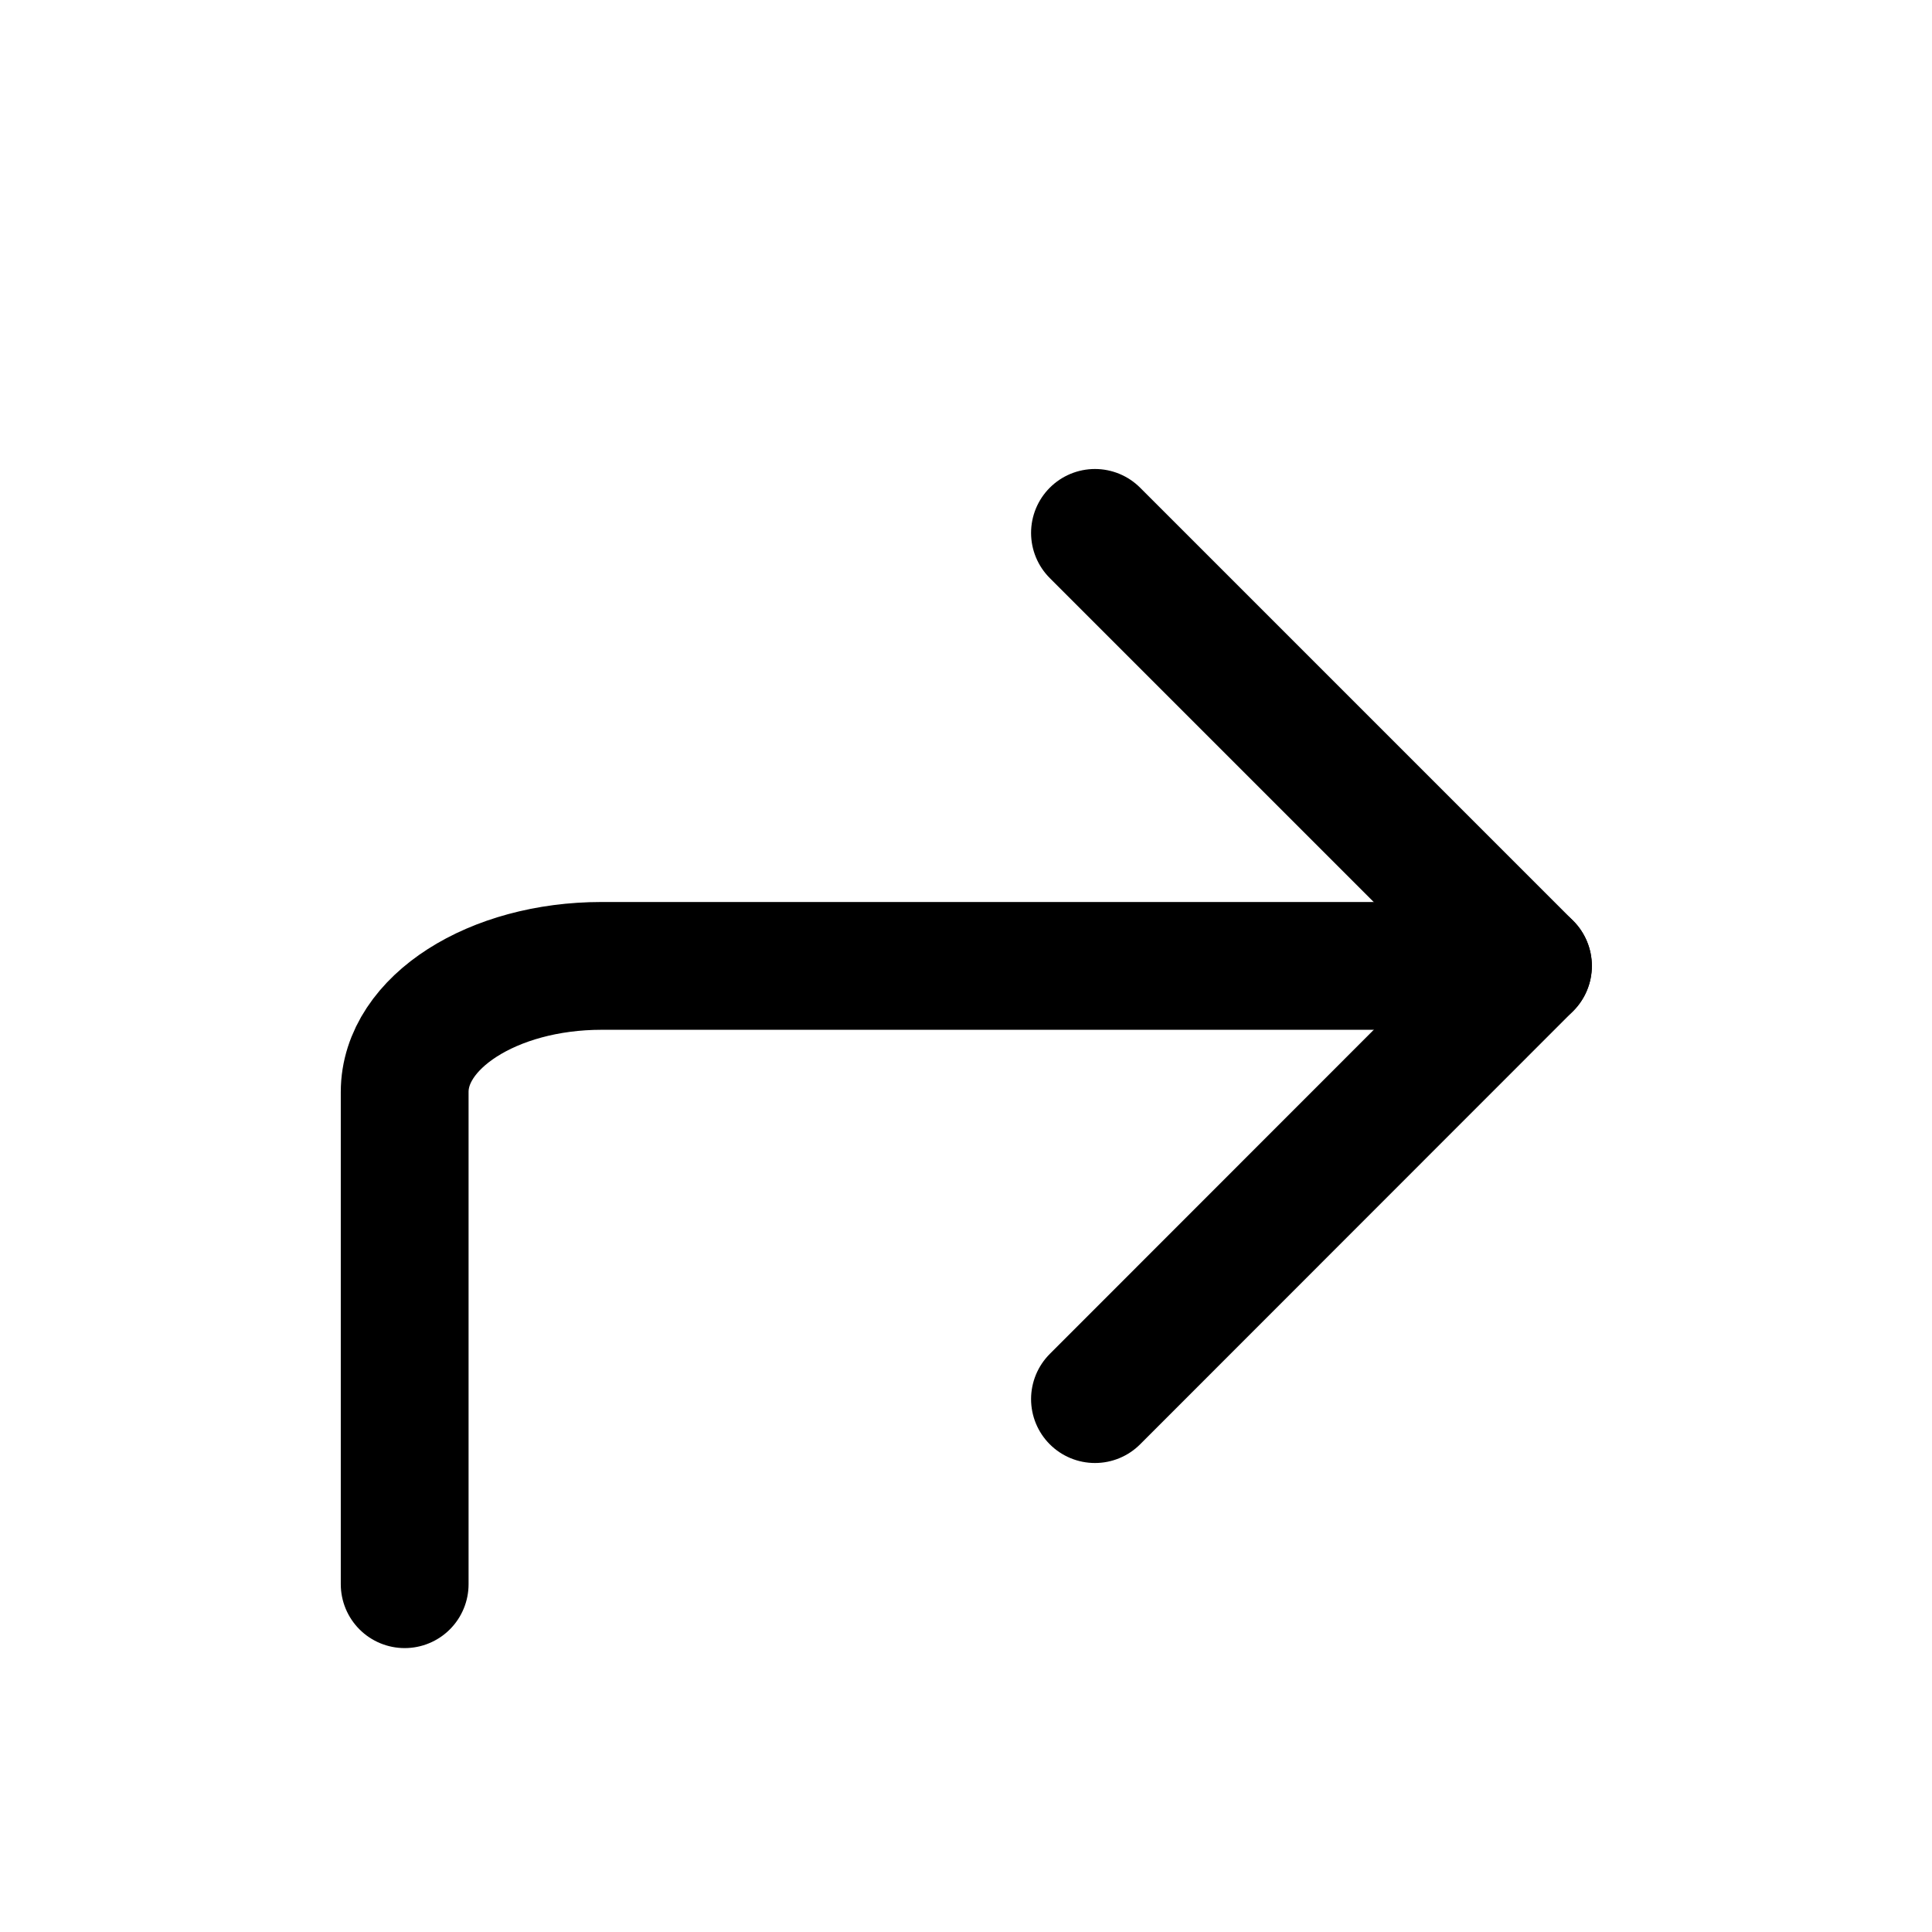
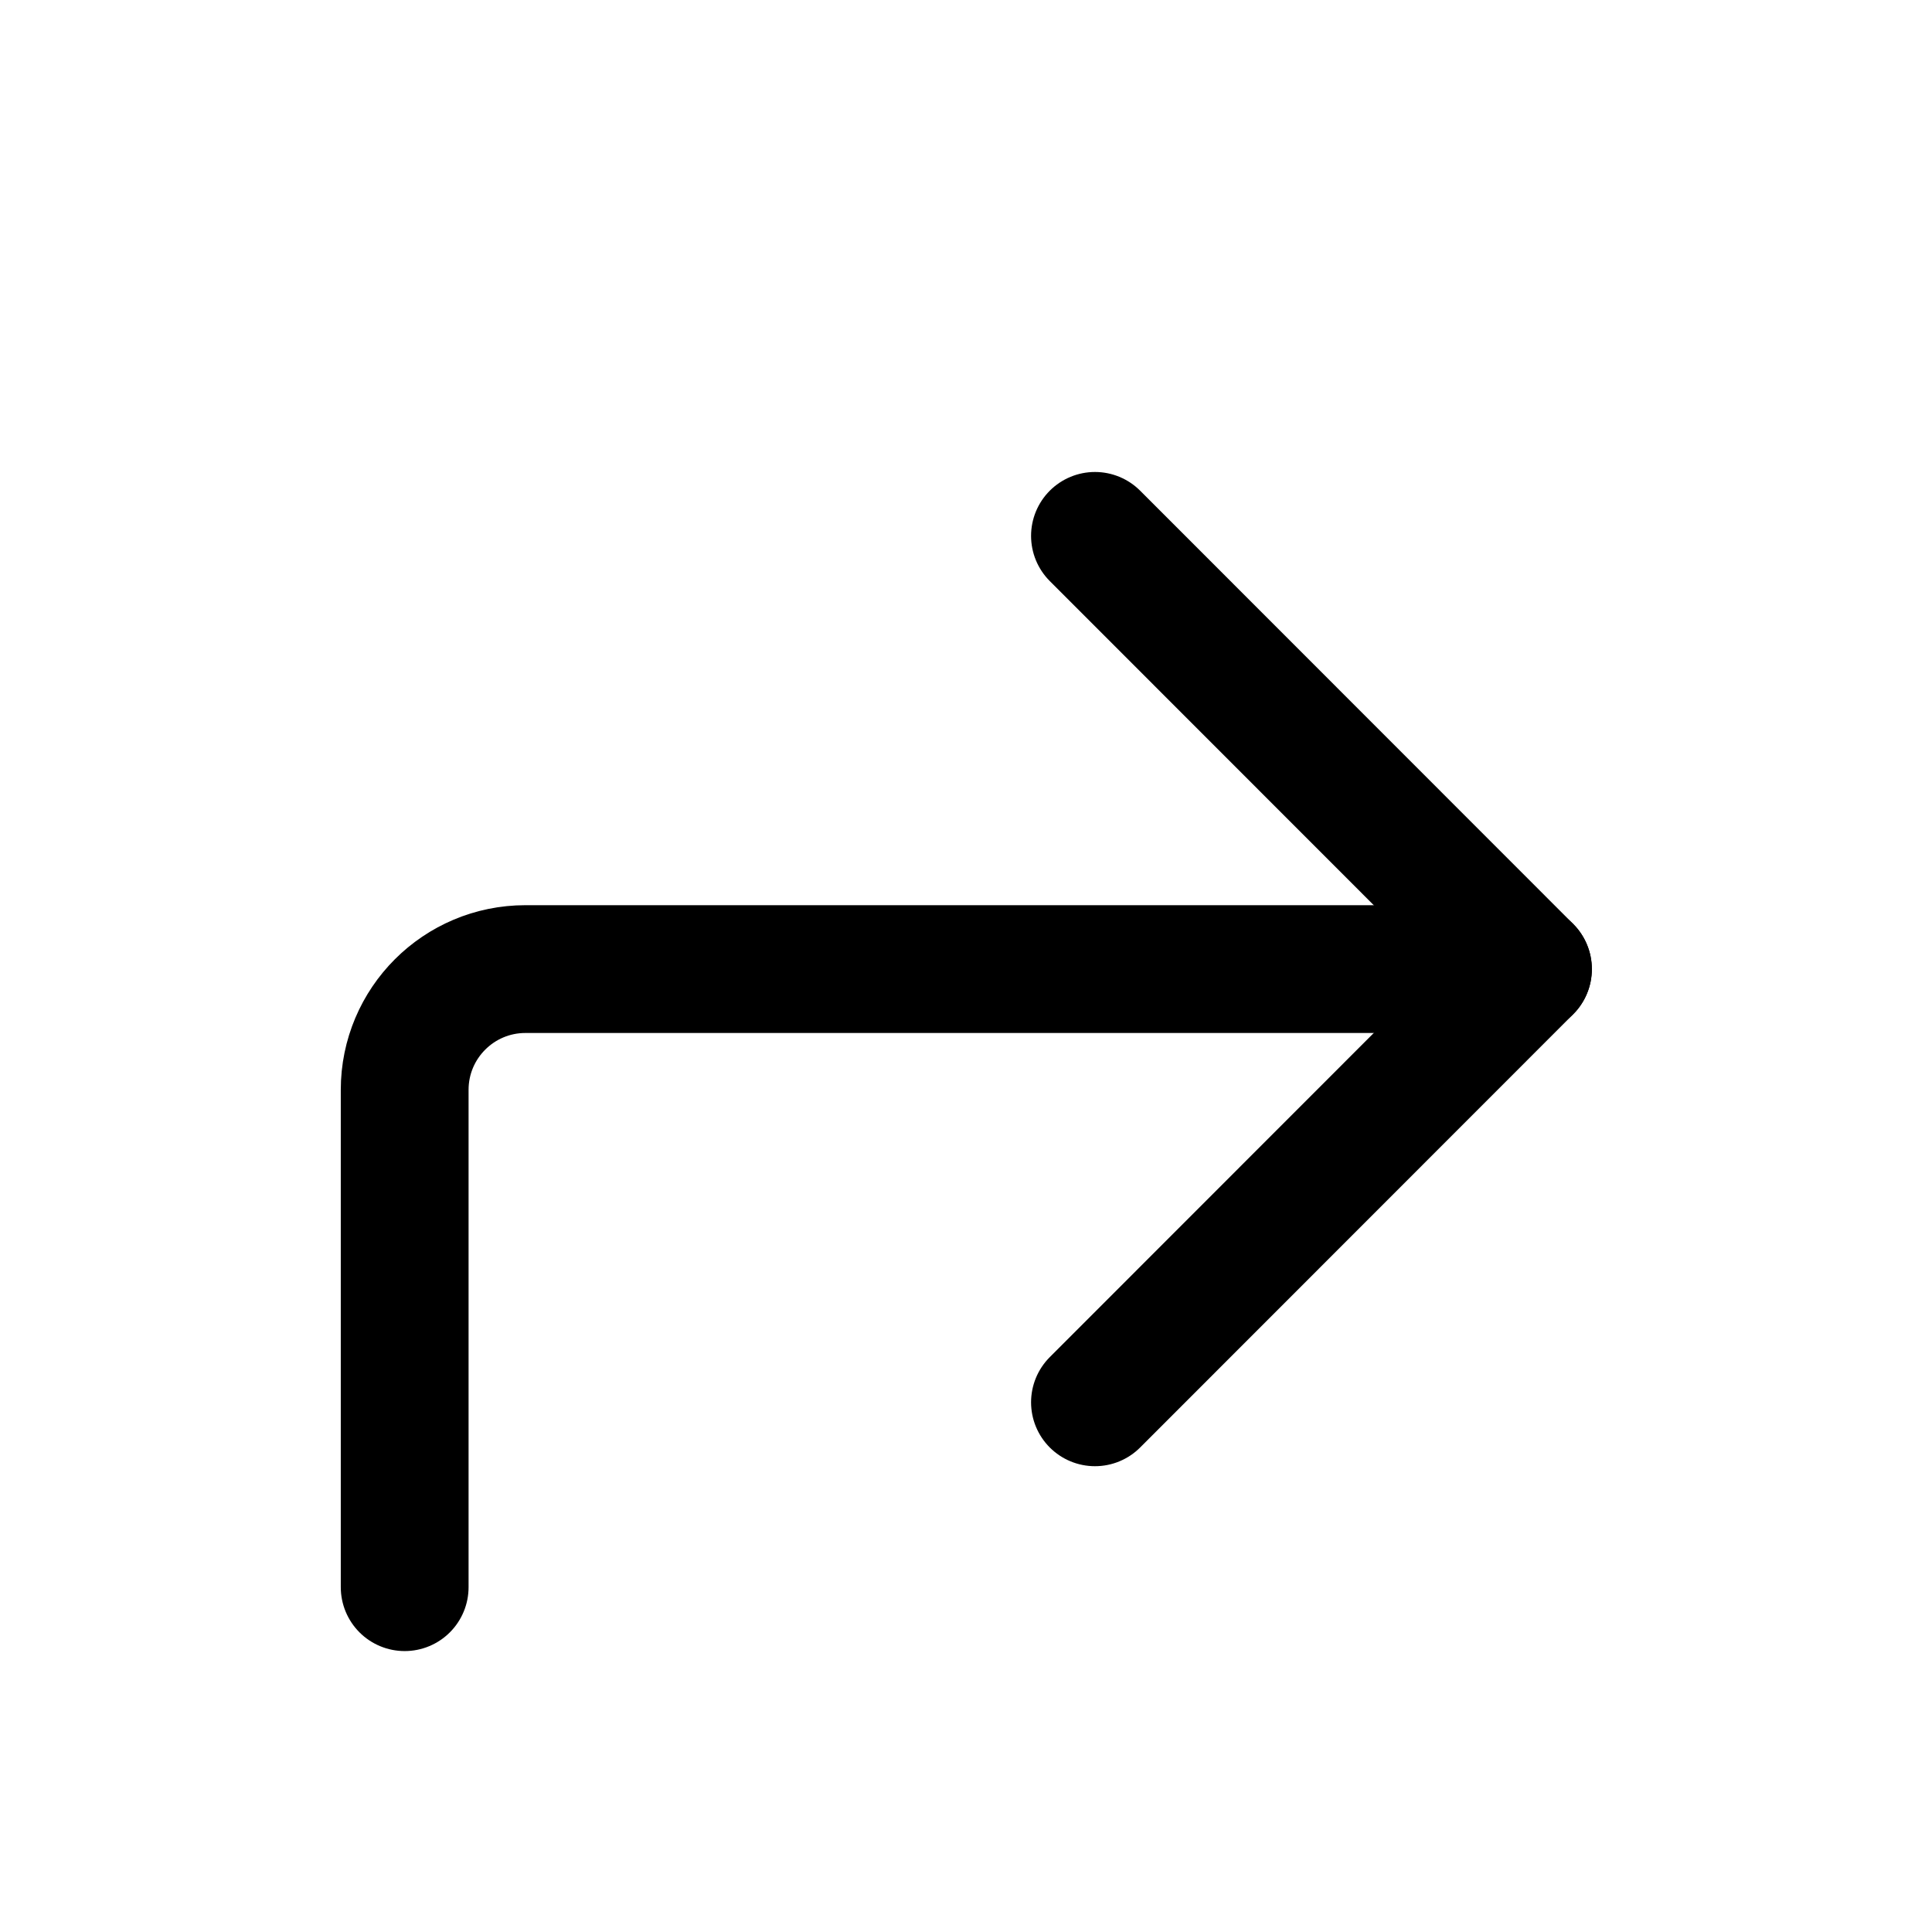
<svg xmlns="http://www.w3.org/2000/svg" viewBox="0 0 90.71 90.71">
  <defs>
    <style>.cls-1,.cls-2{fill:none;}.cls-2{stroke:#000;stroke-linecap:round;stroke-miterlimit:10;stroke-width:6px;}</style>
  </defs>
  <g id="Ebene_2" data-name="Ebene 2">
+     <g id="Ebene_2-2" data-name="Ebene 2">
+       <rect id="Hintergrund" class="cls-1" width="90.71" height="90.71" />
+     </g>
    <g id="Ebene_1-2" data-name="Ebene 1">
-       <rect id="Hintergrund" class="cls-1" width="90.71" height="90.71" />
-       <rect id="Hintergrund-2" data-name="Hintergrund" class="cls-1" width="90.71" height="90.71" />
-       <path class="cls-2" d="M19,74.38V51.27c0-3.27,4.14-5.92,9.24-5.92H71.69" />
-       <line class="cls-2" x1="71.74" y1="45.35" x2="51.41" y2="25.02" />
-       <line class="cls-2" x1="51.41" y1="65.69" x2="71.74" y2="45.35" />
+       <path class="cls-2" d="M19,74.52V51.17a5.67,5.67,0,0,1,5.67-5.67H71.69" />
+       <line class="cls-2" x1="71.74" y1="45.5" x2="51.41" y2="25.16" />
+       <line class="cls-2" x1="51.41" y1="65.84" x2="71.74" y2="45.5" />
    </g>
  </g>
</svg>
